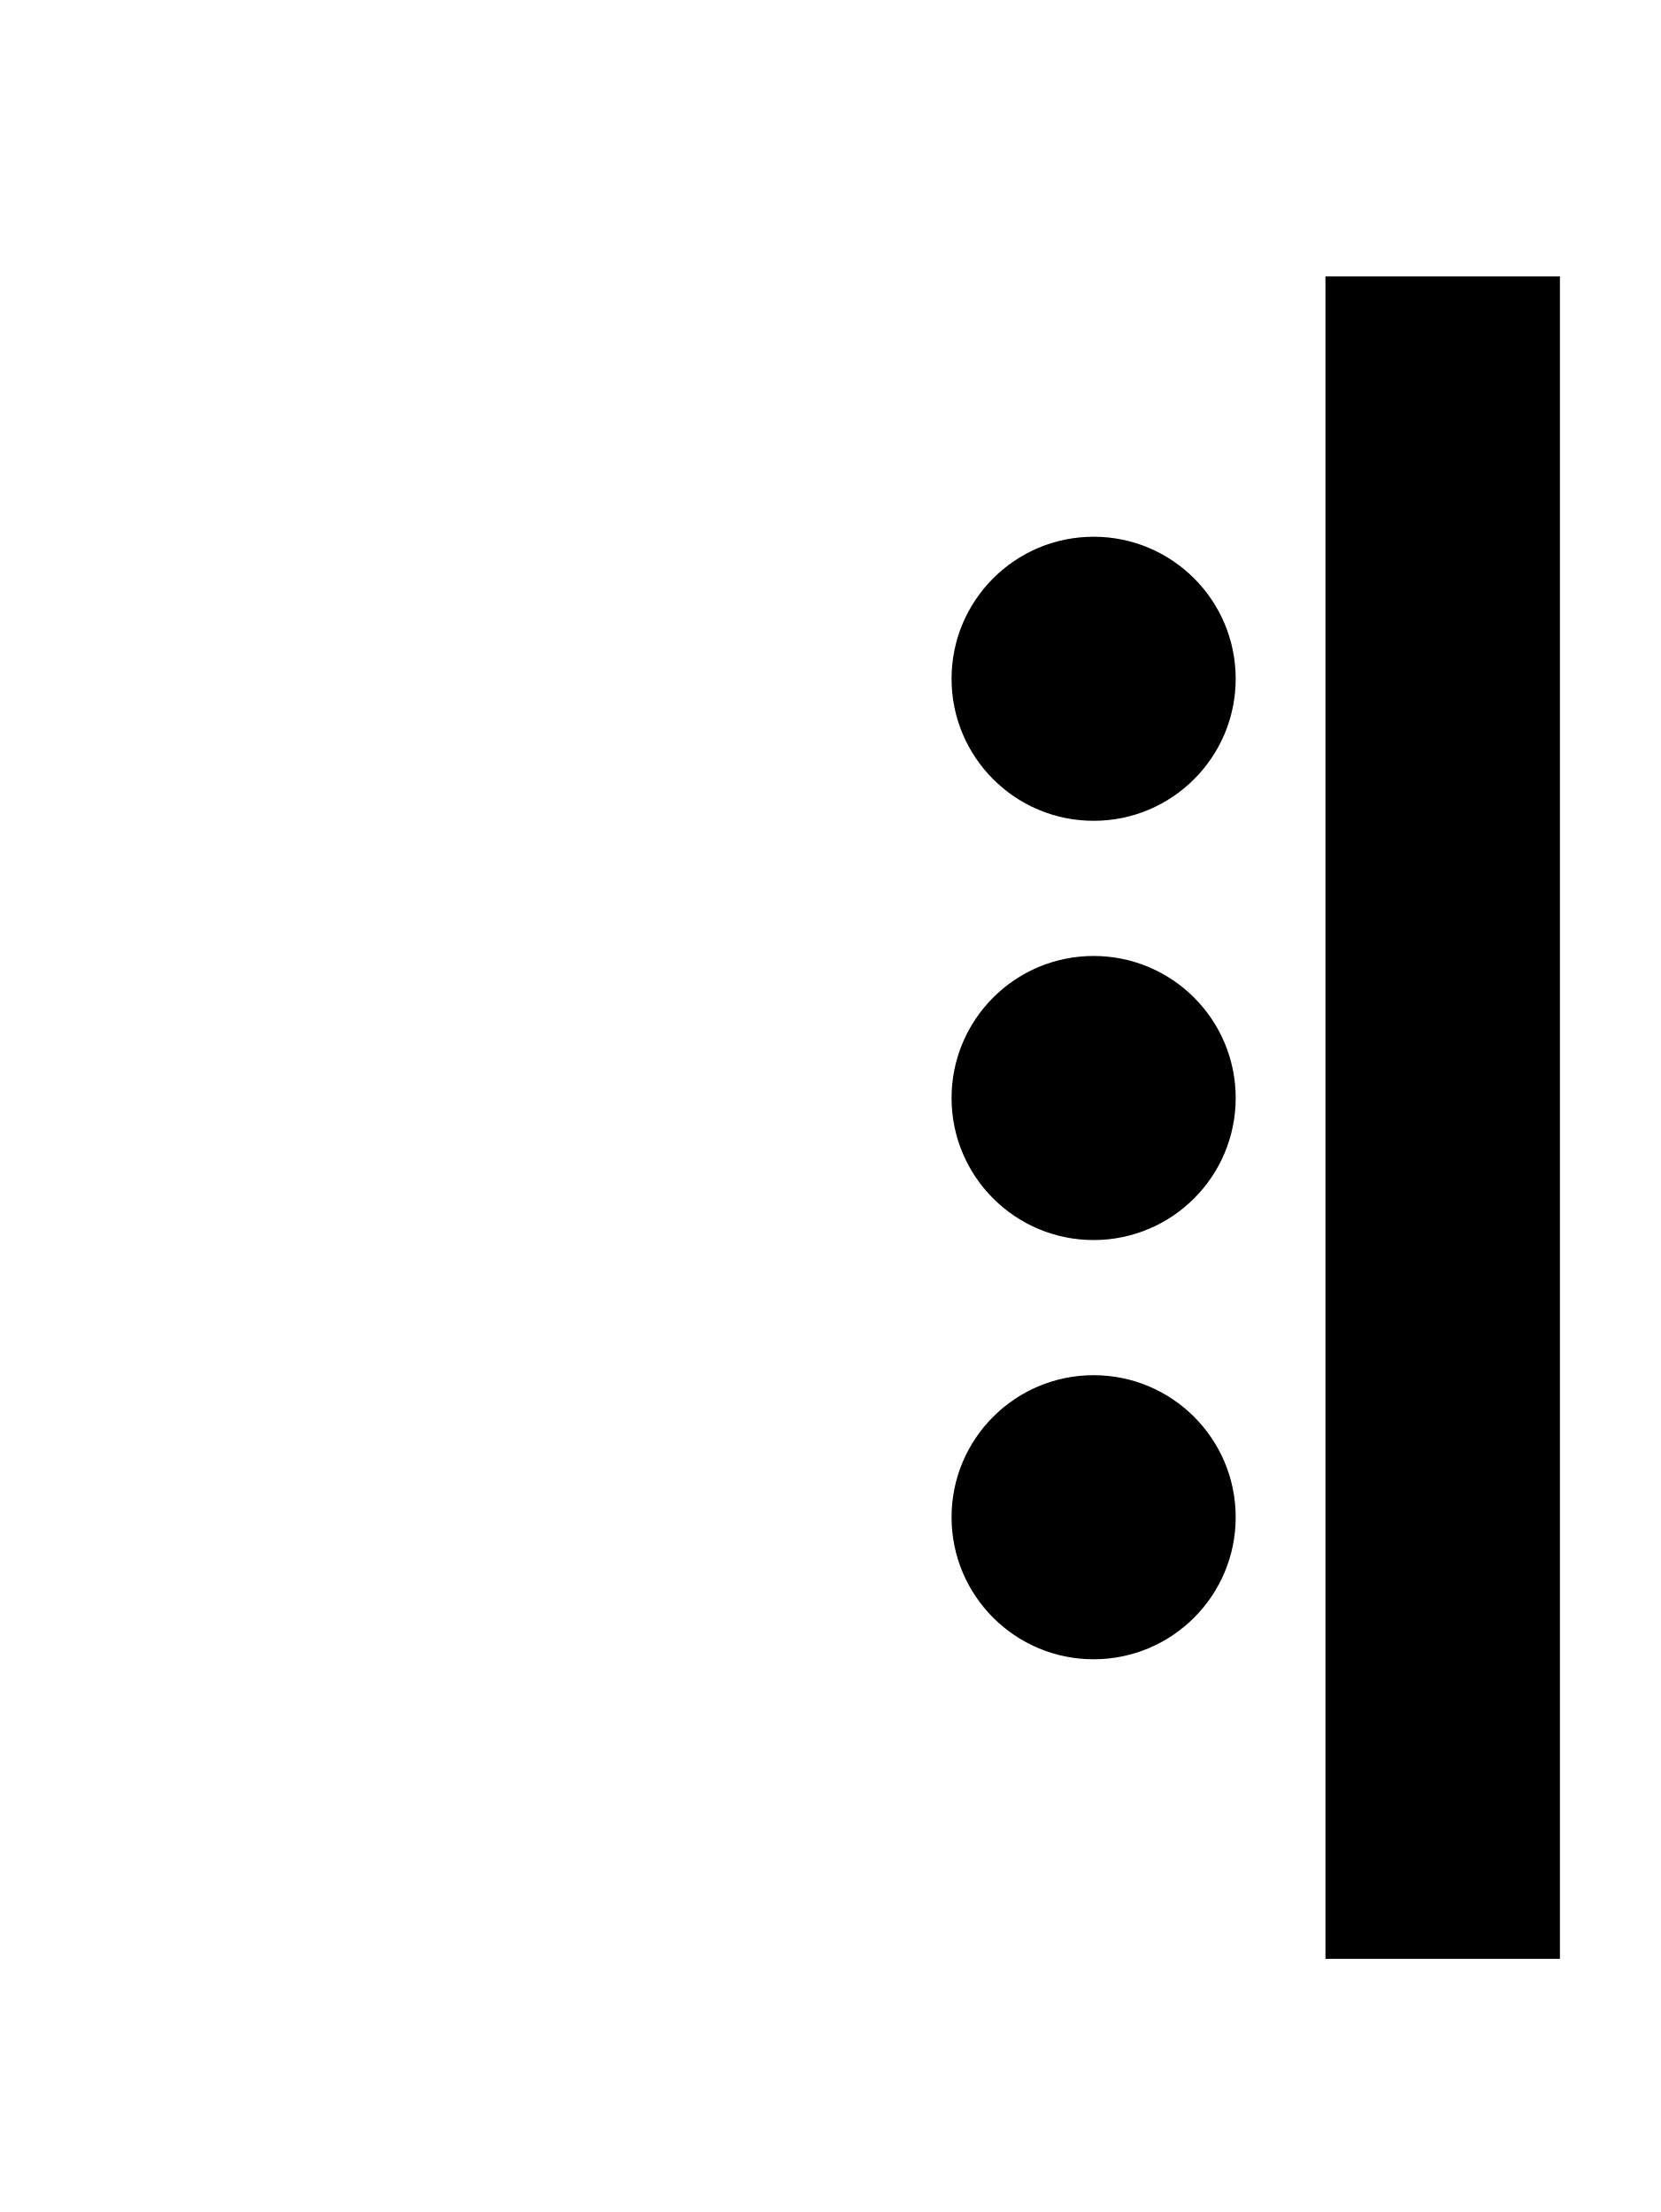
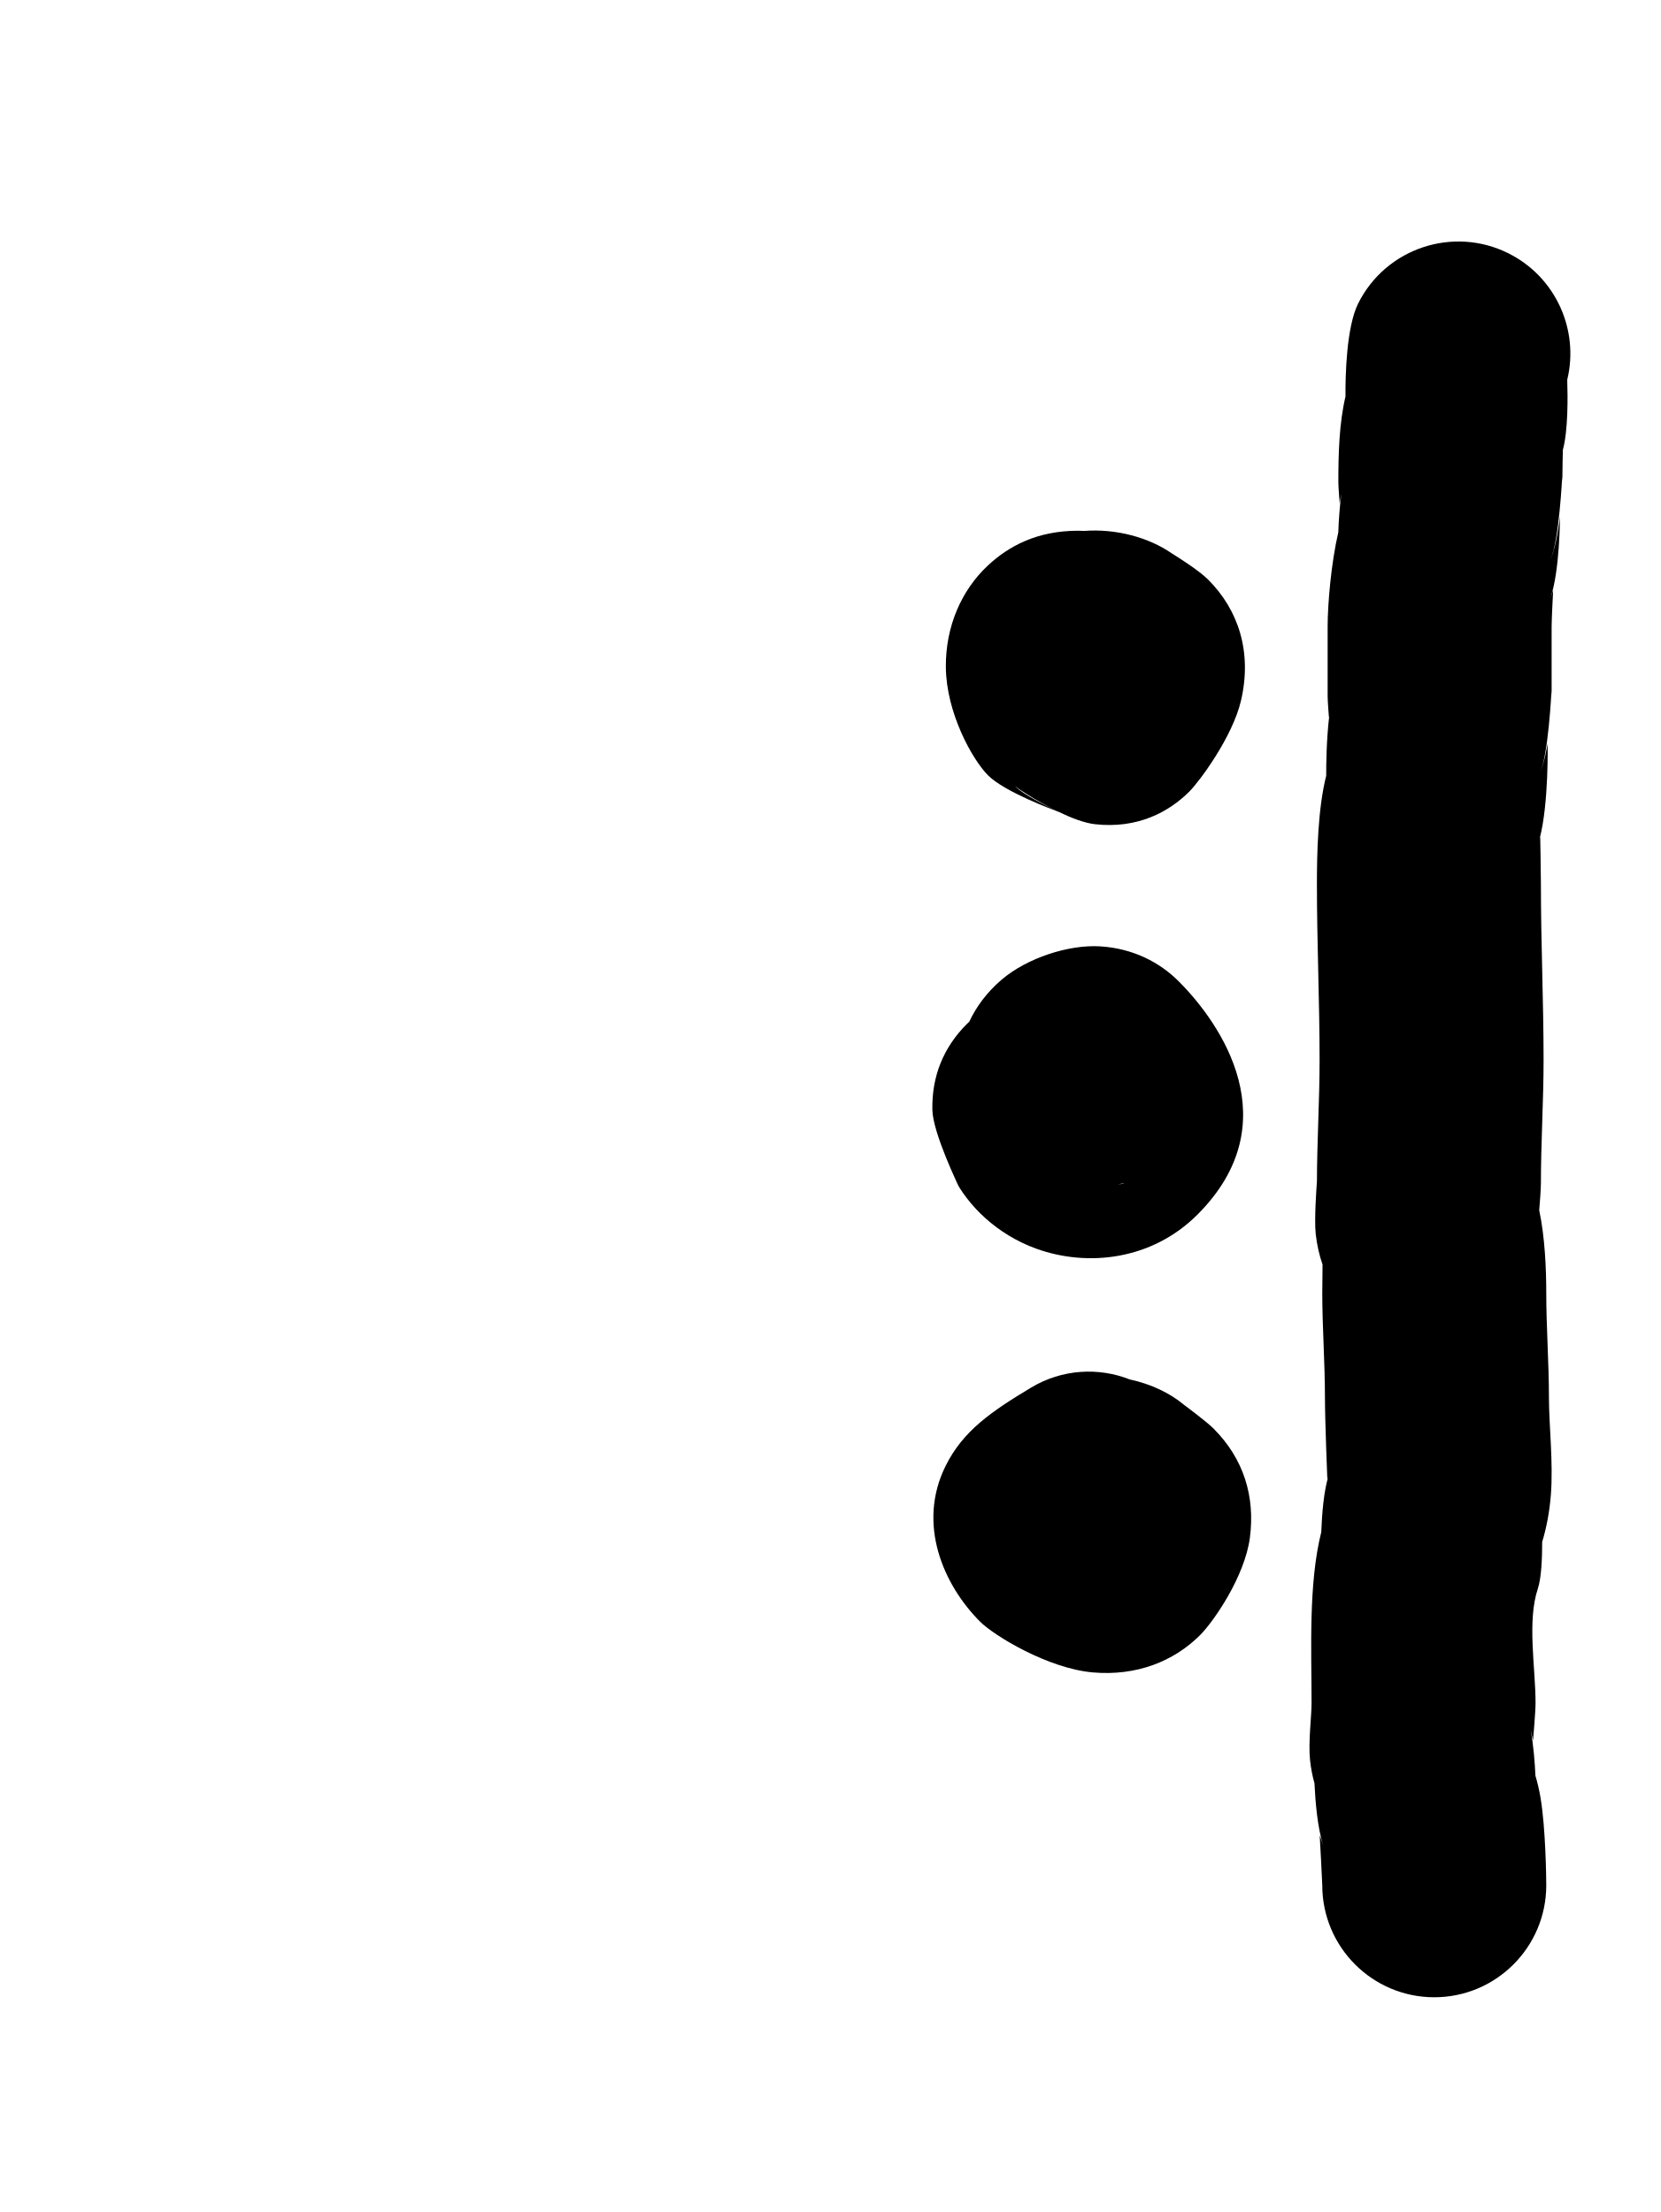
- <svg xmlns="http://www.w3.org/2000/svg" width="100%" height="100%" viewBox="0 0 301 401" version="1.1" xml:space="preserve" style="fill-rule:evenodd;clip-rule:evenodd;stroke-linecap:round;stroke-linejoin:round;">
-   <rect id="Artboard1" x="0" y="0" width="300.726" height="400.424" style="fill:none;" />
-   <path id="path2163" d="M198.229,250.05c13.807,-0 25,11.193 25,25c-0,13.807 -11.193,25 -25,25c-13.807,-0 -25,-11.193 -25,-25c-0,-13.807 11.193,-25 25,-25Z" style="fill-rule:nonzero;stroke:#000;stroke-width:1.5px;" />
-   <rect id="path2165" x="242.751" y="52.606" width="37.5" height="300" style="stroke:#000;stroke-width:5px;stroke-linecap:butt;stroke-linejoin:miter;" />
-   <path id="path3160" d="M198.229,98.05c13.807,-0 25,11.193 25,25c-0,13.807 -11.193,25 -25,25c-13.807,-0 -25,-11.193 -25,-25c-0,-13.807 11.193,-25 25,-25Z" style="fill-rule:nonzero;stroke:#000;stroke-width:1.5px;" />
-   <path id="path3162" d="M198.229,174.05c13.807,-0 25,11.193 25,25c-0,13.807 -11.193,25 -25,25c-13.807,-0 -25,-11.193 -25,-25c-0,-13.807 11.193,-25 25,-25Z" style="fill-rule:nonzero;stroke:#000;stroke-width:1.5px;" />
+ <svg xmlns="http://www.w3.org/2000/svg" width="100%" height="100%" viewBox="0 0 301 401" version="1.1" xml:space="preserve" style="fill-rule:evenodd;clip-rule:evenodd;stroke-linejoin:round;stroke-miterlimit:2;">
+   <path d="M196.541,96.247c-0.375,-0.023 -0.754,-0.034 -1.135,-0.034c-7.431,0 -12.586,2.794 -16.367,6.327c-4.746,4.434 -7.664,11.012 -7.595,18.428c0.076,8.233 4.779,16.722 7.666,19.609c3.014,3.014 11.947,6.291 12.722,6.571c2.305,1.118 4.718,2.052 6.638,2.268c7.689,0.864 13.386,-2.196 17.116,-5.926c1.788,-1.788 7.809,-9.847 9.356,-16.481c2.05,-8.799 -0.452,-16.432 -5.958,-21.937c-1.62,-1.62 -5.219,-3.91 -6.619,-4.774c-4.125,-2.857 -10.071,-4.491 -15.824,-4.051Zm-5.087,50.715c-3.822,-1.89 -7.249,-4.203 -7.489,-4.443c1.546,1.546 6.066,3.767 7.489,4.443Z" />
+   <path d="M175.684,185.223l-0.458,0.437c-4.189,4.189 -6.349,9.422 -6.227,15.546c0.083,4.177 4.746,13.793 4.746,13.793c0,0 -0.684,-1.174 -0.865,-1.537c2.545,5.09 7.813,10.323 14.935,12.899c9.345,3.38 20.996,2.065 29.228,-6.167c16.657,-16.657 4.306,-34.597 -3.399,-42.301c-3.425,-3.425 -8.268,-5.983 -14.295,-6.337c-5.631,-0.33 -13.18,2.09 -17.822,6.066c-2.635,2.257 -4.558,4.856 -5.843,7.601Zm28.131,29.237c-0.39,0.093 -0.787,0.171 -1.188,0.238c0.353,-0.059 0.874,-0.049 1.188,-0.238Z" />
+   <path d="M214.6,254.668c-2.453,-2.066 -5.896,-3.756 -9.809,-4.595c-5.666,-2.232 -12.268,-1.9 -17.887,1.471c-7.287,4.373 -12.333,7.861 -15.48,14.155c-5.303,10.605 -0.371,21.686 6.23,28.287c2.521,2.522 12.307,8.492 20.452,9.197c7.939,0.687 14.682,-2.029 19.422,-6.769c2.436,-2.436 8.11,-10.603 9.03,-17.691c0.964,-7.427 -1.118,-14.271 -6.603,-19.756c-1.187,-1.188 -4.707,-3.82 -5.355,-4.299Z" />
+   <path d="M243.879,71.89c-1.144,4.852 -1.292,10.356 -1.292,15.495c-0,0.916 0.24,3.871 0.24,3.871c-0,0 0.115,-0.721 0.309,-1.743c-0.341,2.515 -0.491,5.115 -0.557,6.984c-1.309,5.614 -1.934,13.084 -1.934,17.103l-0,12.623c-0,0.916 0.24,3.871 0.24,3.871l0.051,-0.299c-0.497,4.221 -0.558,8.674 -0.55,10.837c-1.53,6.035 -1.683,14.281 -1.683,19.574c-0,10.909 0.485,21.242 0.485,32.041c-0,7.091 -0.468,14.641 -0.482,21.93c-0.071,0.923 -0.504,6.841 -0.226,9.462c0.22,2.071 0.668,3.947 1.243,5.598l-0.049,5.246c-0,5.985 0.485,12.634 0.485,18.933c-0,4.083 0.432,14.777 0.432,14.777c-0,0 0.118,-0.375 0.273,-0.82c-0.917,2.766 -1.254,7.124 -1.373,10.374c-2.351,9.346 -1.759,21.397 -1.759,31.013c-0,2.33 -0.611,7.119 -0.281,10.257c0.161,1.535 0.442,2.964 0.81,4.274c0.15,3.287 0.553,8.204 1.612,11.297c-0.334,-0.898 -0.665,-1.895 -0.665,-1.895c-0,0 0.466,8.464 0.466,9.079c-0,11.204 9.096,20.3 20.3,20.3c11.204,0 20.3,-9.096 20.3,-20.3c0,-1.077 -0.099,-10.35 -1.042,-15.889c-0.246,-1.45 -0.566,-2.787 -0.924,-3.985c-0.107,-2.378 -0.347,-5.579 -0.875,-8.346c0.266,1.097 0.446,1.96 0.446,1.96c0,0 0.453,-5.211 0.453,-6.752c0,-6.49 -1.563,-14.834 0.415,-20.767c0.643,-1.929 0.79,-5.553 0.786,-8.468c0.792,-2.595 1.332,-5.471 1.576,-8.54c0.458,-5.765 -0.35,-12.747 -0.35,-17.569c0,-6.299 -0.485,-12.948 -0.485,-18.933c0,-4.357 -0.233,-10.174 -1.277,-15.082c0.118,-1.411 0.306,-3.872 0.306,-4.822c0,-7.413 0.485,-15.11 0.485,-22.332c0,-10.799 -0.485,-21.132 -0.485,-32.041c0,-2.271 -0.127,-8.501 -0.127,-8.501l-0.093,0.304c1.673,-6.443 1.435,-17.209 1.435,-17.209c0,0 -0.623,3.769 -1.416,5.356c1.545,-3.09 2.115,-14.85 2.115,-14.85c0,0 0.028,0.666 0.028,0.917l0,-12.623c0,-1.542 0.282,-6.598 0.282,-6.598c0,0 -0.239,0.721 -0.506,1.433c1.734,-4.965 1.734,-14.793 1.734,-14.793c0,0 -0.592,5.437 -1.711,7.676c1.545,-3.09 2.114,-14.85 2.114,-14.85c0,0 0.029,0.666 0.029,0.917c0,-1.841 0.088,-5.507 0.096,-5.822c0.955,-3.513 0.898,-9.603 0.792,-12.722c2.178,-8.982 -2.037,-18.607 -10.653,-22.916c-10.021,-5.01 -22.225,-0.942 -27.236,9.079c-2.14,4.28 -2.334,13.061 -2.307,16.886Zm-2.801,194.895l0.254,-0.601c-0.078,0.156 -0.167,0.37 -0.254,0.601Zm39.781,-157.917l-0.301,0.703c0.088,-0.175 0.193,-0.426 0.301,-0.703Zm-36.821,-16.989l0.206,-0.465c-0.071,0.142 -0.14,0.298 -0.206,0.465Zm0.506,-8.284l0.186,-0.434c-0.062,0.124 -0.125,0.27 -0.186,0.434Z" />
</svg>
